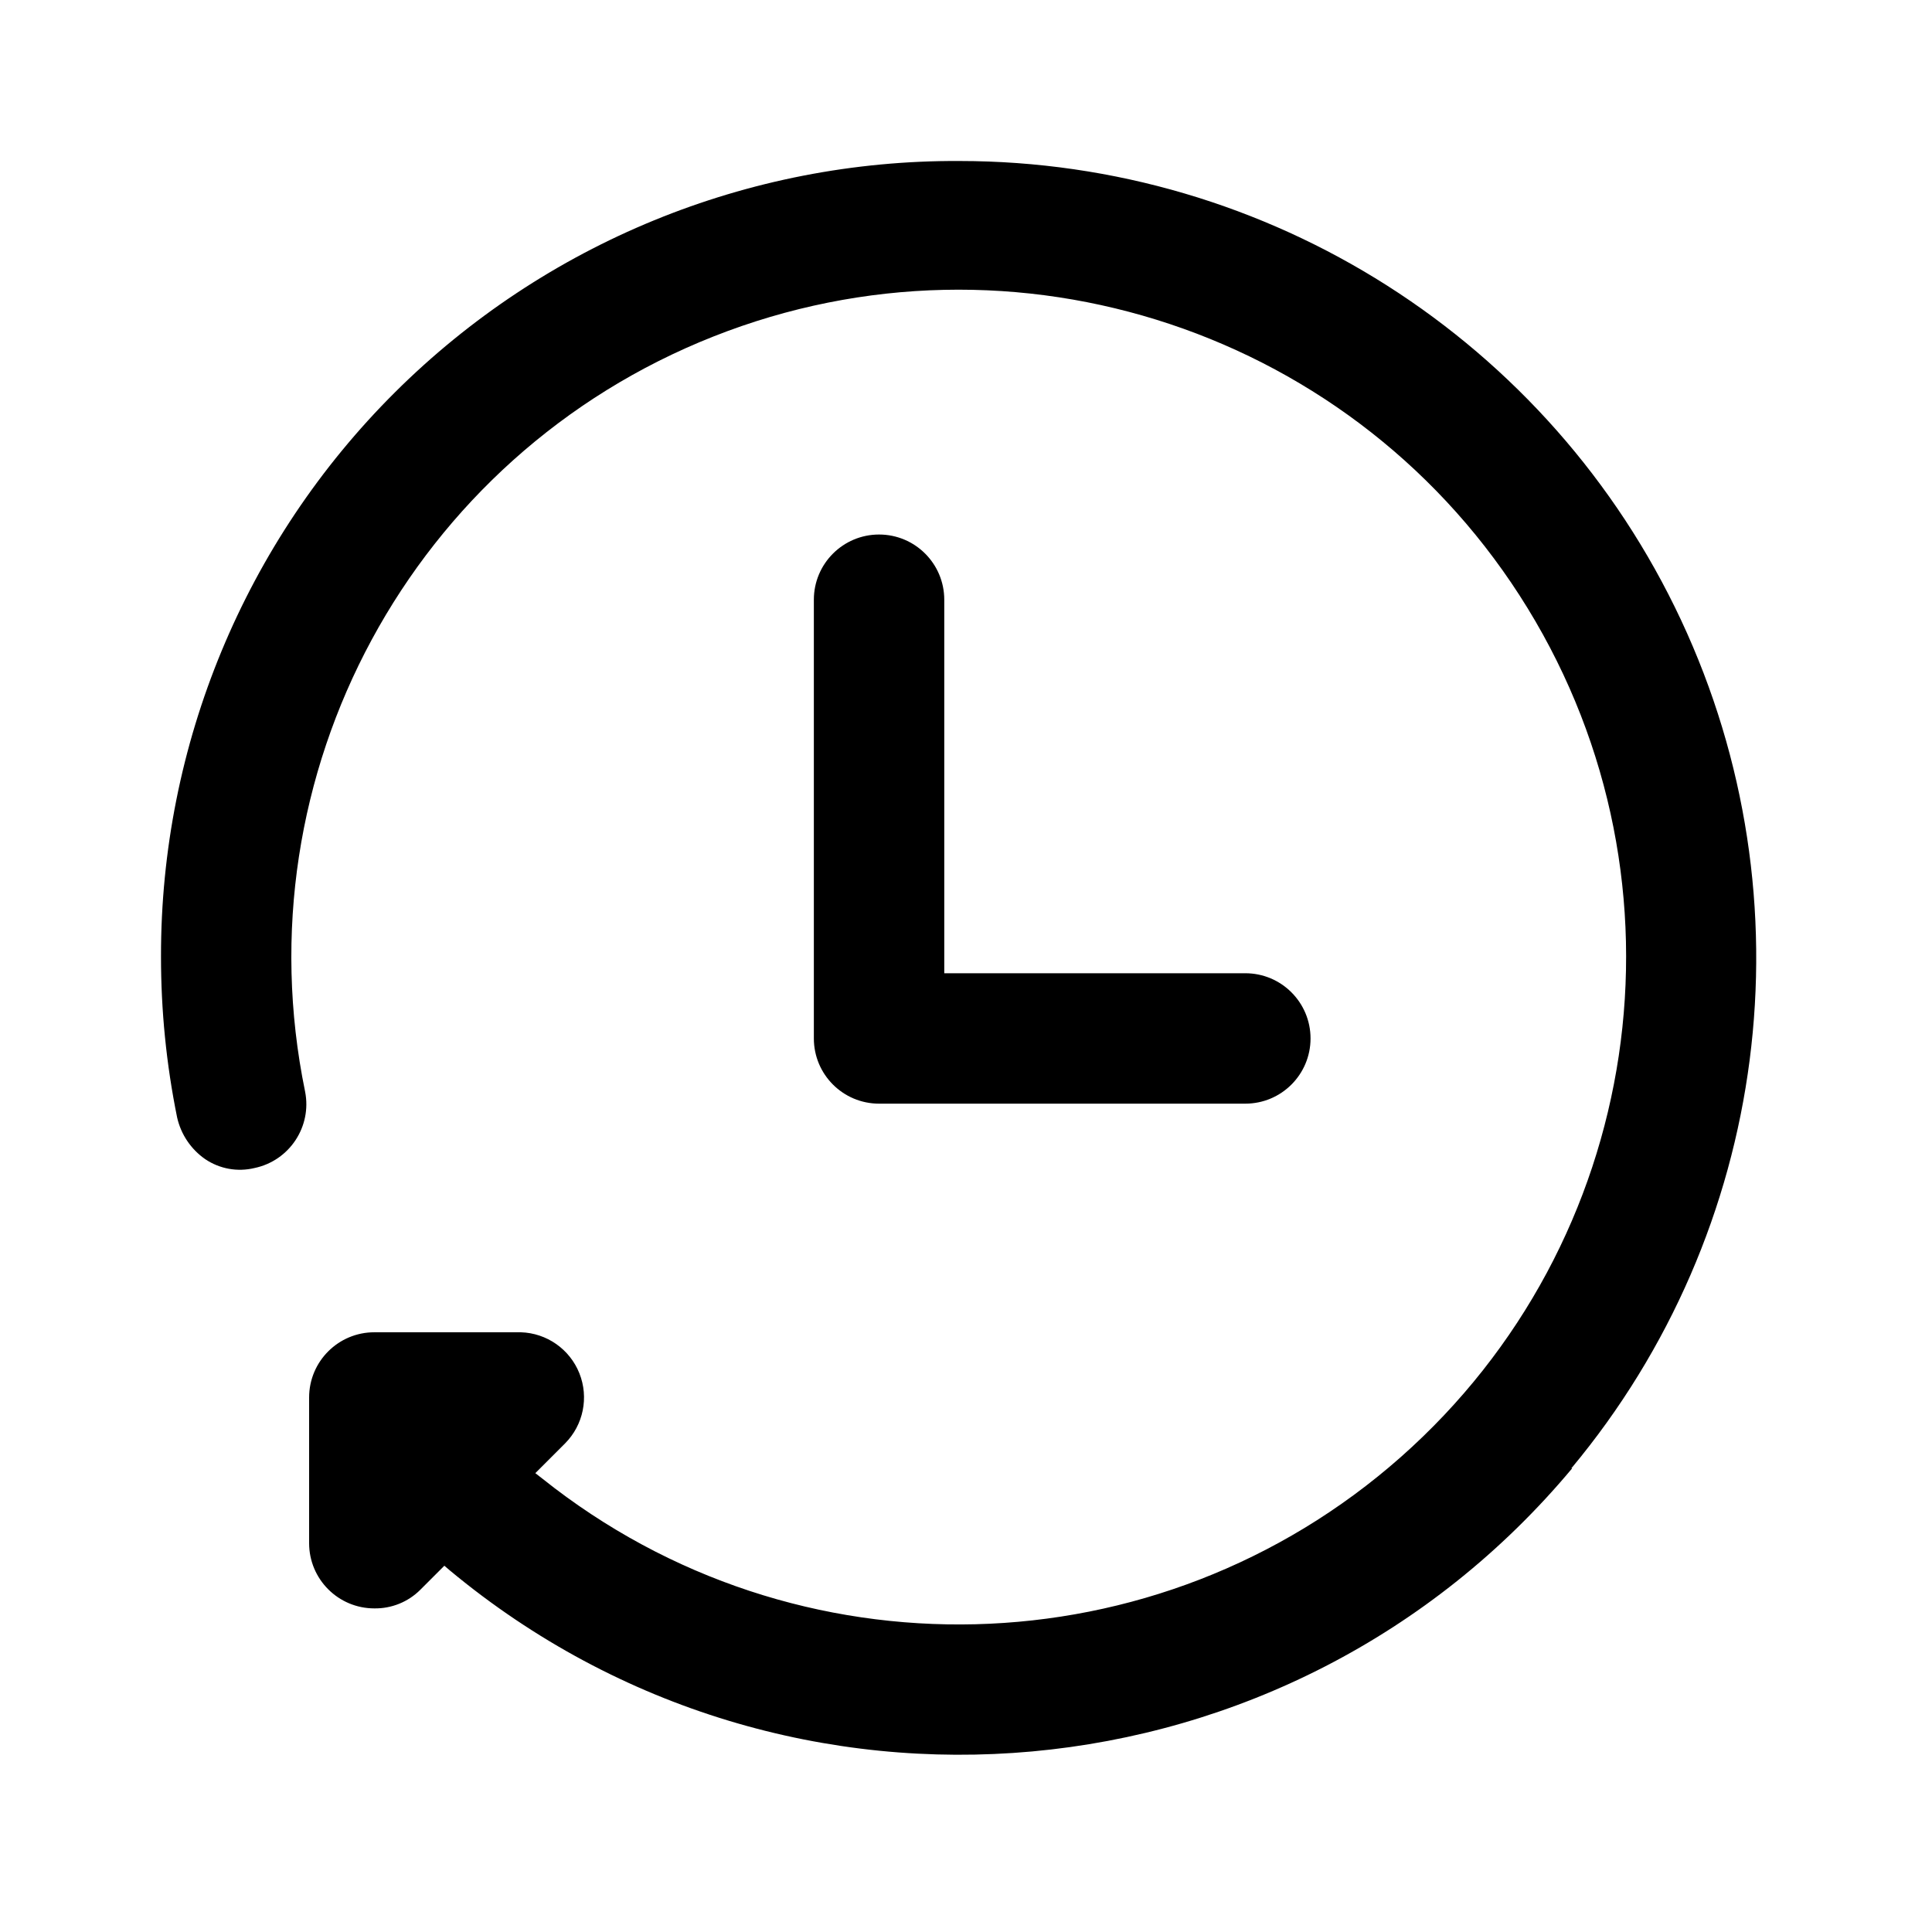
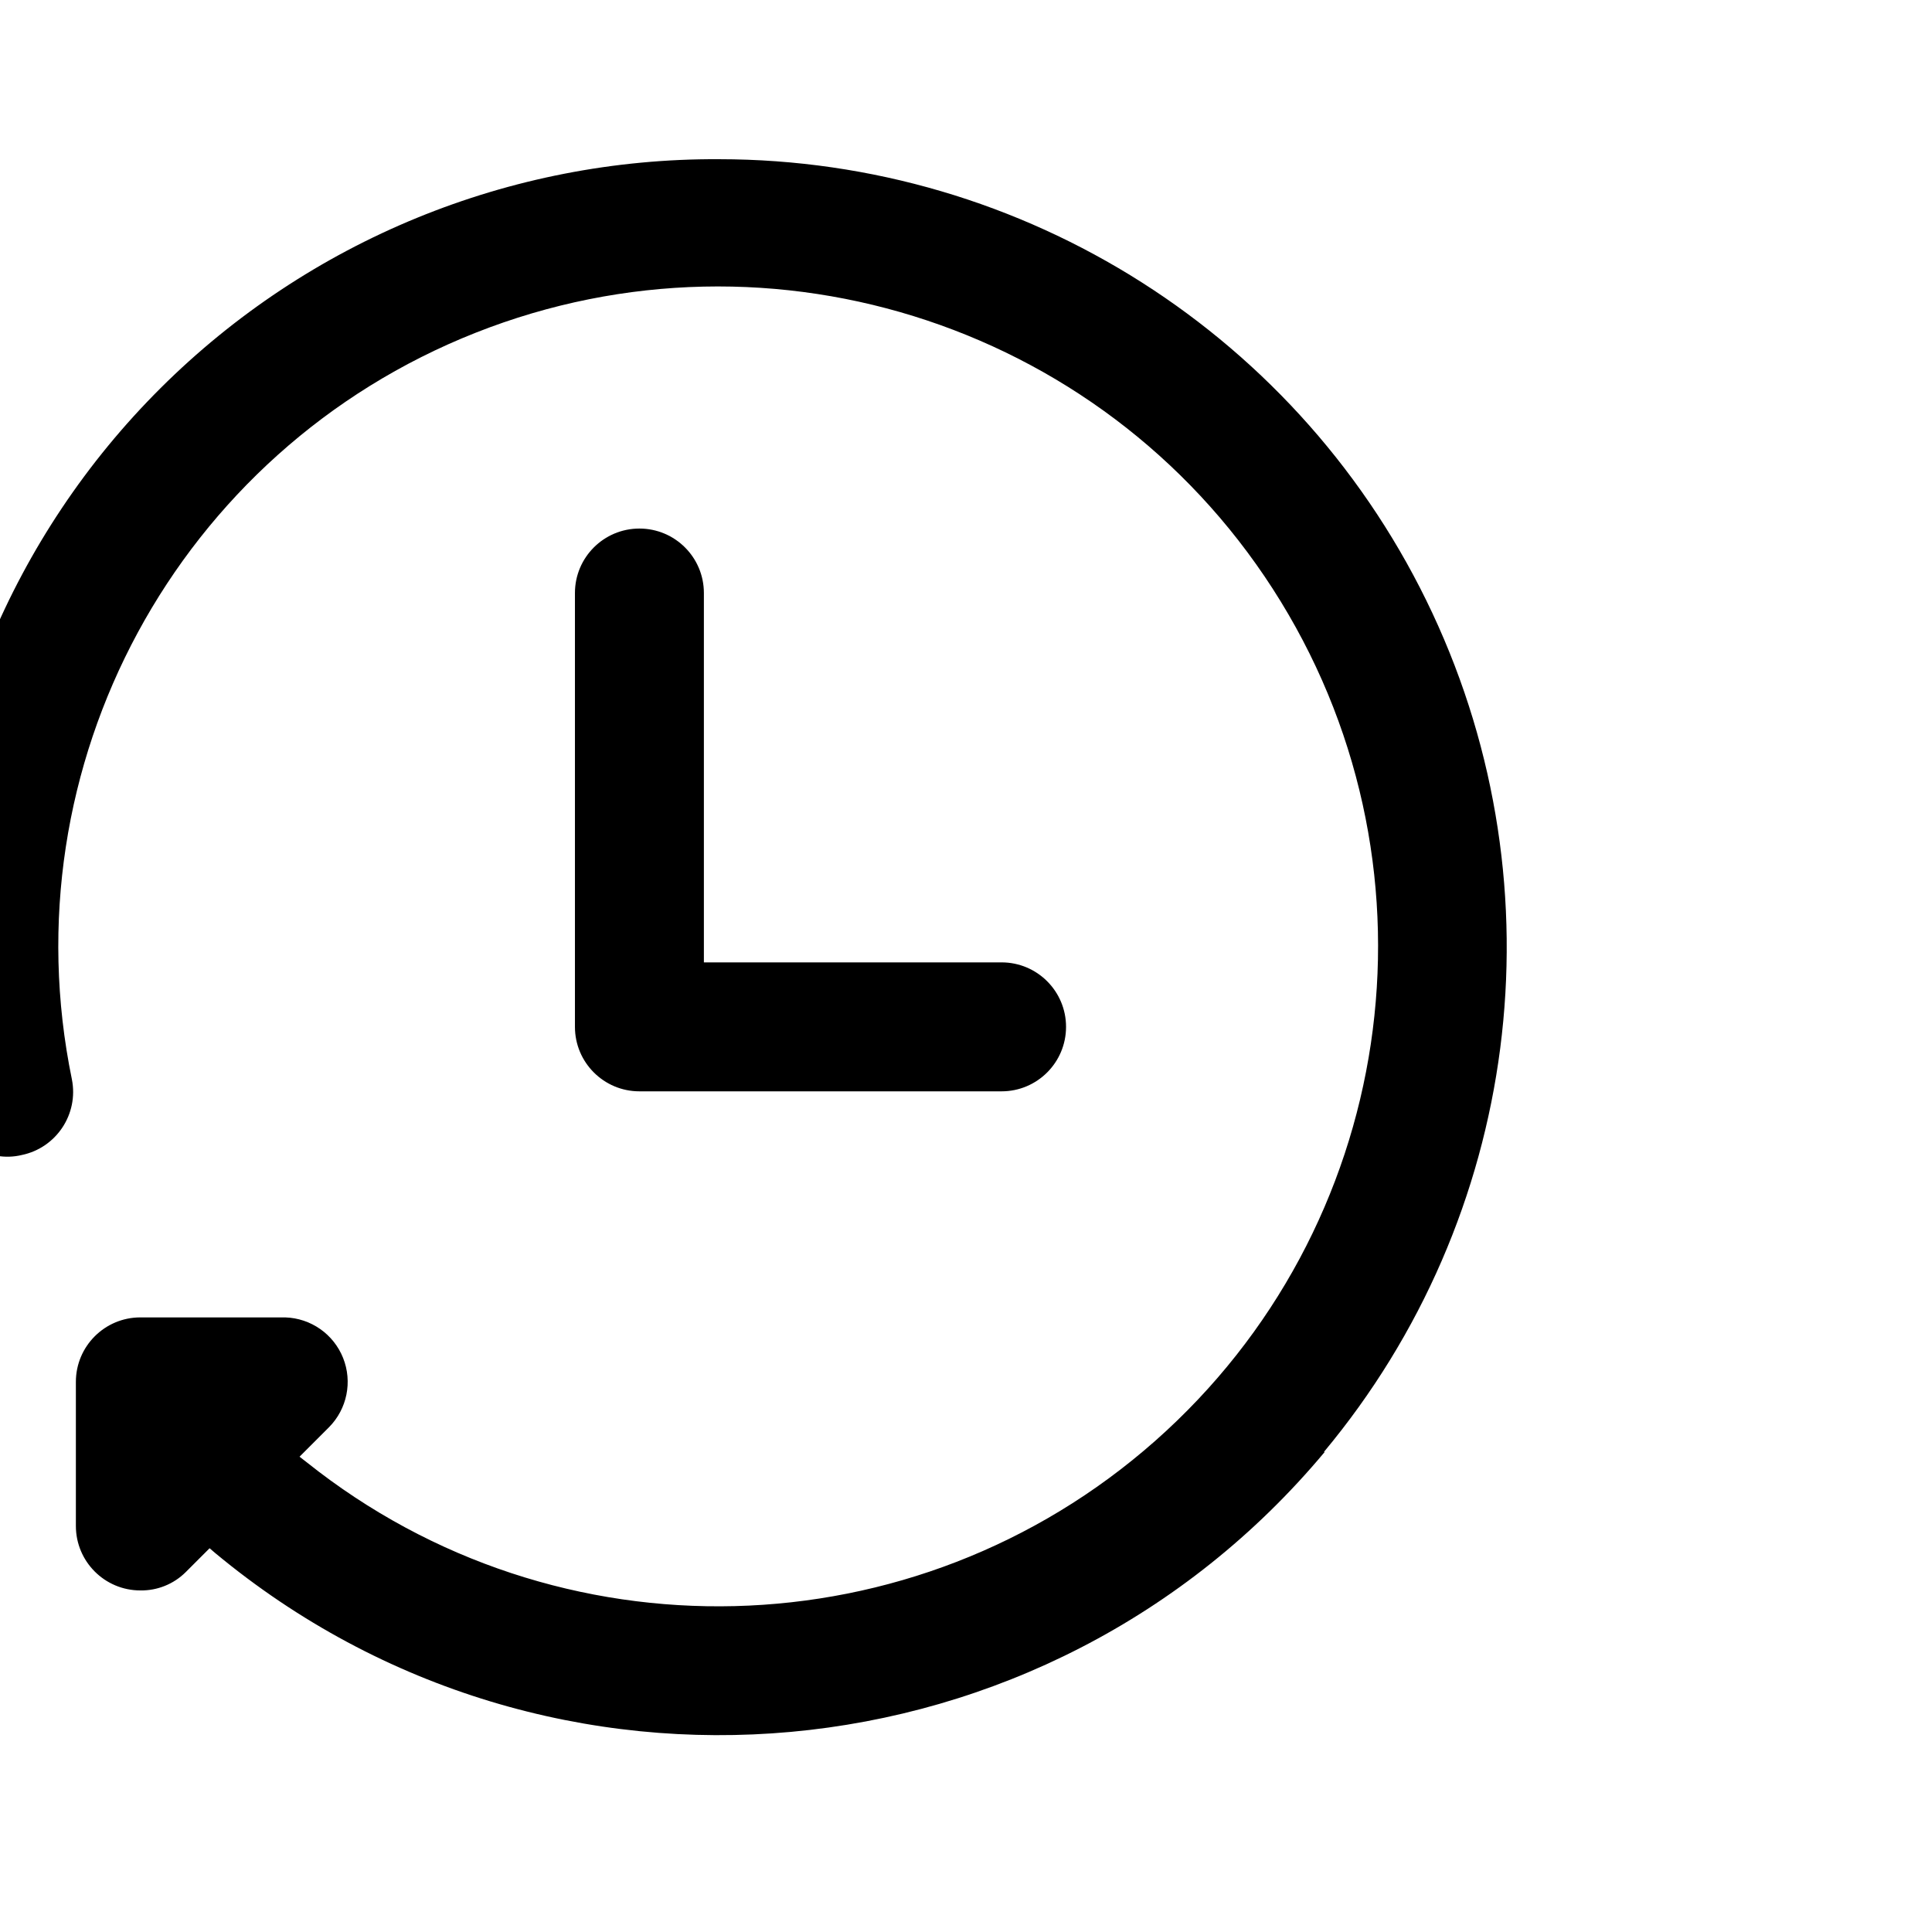
- <svg xmlns="http://www.w3.org/2000/svg" viewBox="0 0 24 24">
-   <path d="M19.53 18.24a9.91 9.91 0 01-13.94 1.27l-.07-.06-.3.3a.79.79 0 01-.57.23.81.81 0 01-.81-.81v-1.81a.81.81 0 01.81-.81h1.82a.81.81 0 01.55 1.38l-.37.37.09.07a8.29 8.29 0 10-2.95-4.81.81.81 0 01-.63.95.77.77 0 01-.61-.11.86.86 0 01-.35-.52 10 10 0 01-.2-2A9.867 9.867 0 0111.92 2a9.9 9.9 0 017.6 16.24z" />
-   <path d="M16.28 12.9a.81.81 0 01-.81.81h-4.55a.81.81 0 01-.81-.81V7.45a.81.81 0 111.62 0v4.64h3.74a.81.81 0 01.81.81z" />
+ <svg xmlns="http://www.w3.org/2000/svg" viewBox="0 0 24 24.271">
+   <g transform="translate(12873 9070)">
+     <g transform="translate(-12875.887 -9070)">
+       <path d="M19.53 18.24a9.91 9.91 0 01-13.94 1.27l-.07-.06-.3.3a.79.79 0 01-.57.23.81.81 0 01-.81-.81v-1.81a.81.81 0 01.81-.81h1.82a.81.81 0 01.55 1.38l-.37.37.09.07a8.29 8.29 0 10-2.95-4.81.81.81 0 01-.63.95.77.77 0 01-.61-.11.86.86 0 01-.35-.52 10 10 0 01-.2-2A9.867 9.867 0 0111.92 2a9.9 9.9 0 017.6 16.24z" />
+       <path d="M16.28 12.9a.81.81 0 01-.81.81h-4.55a.81.81 0 01-.81-.81V7.45a.81.81 0 111.62 0v4.64h3.74a.81.81 0 01.81.81z" />
+     </g>
+   </g>
</svg>
